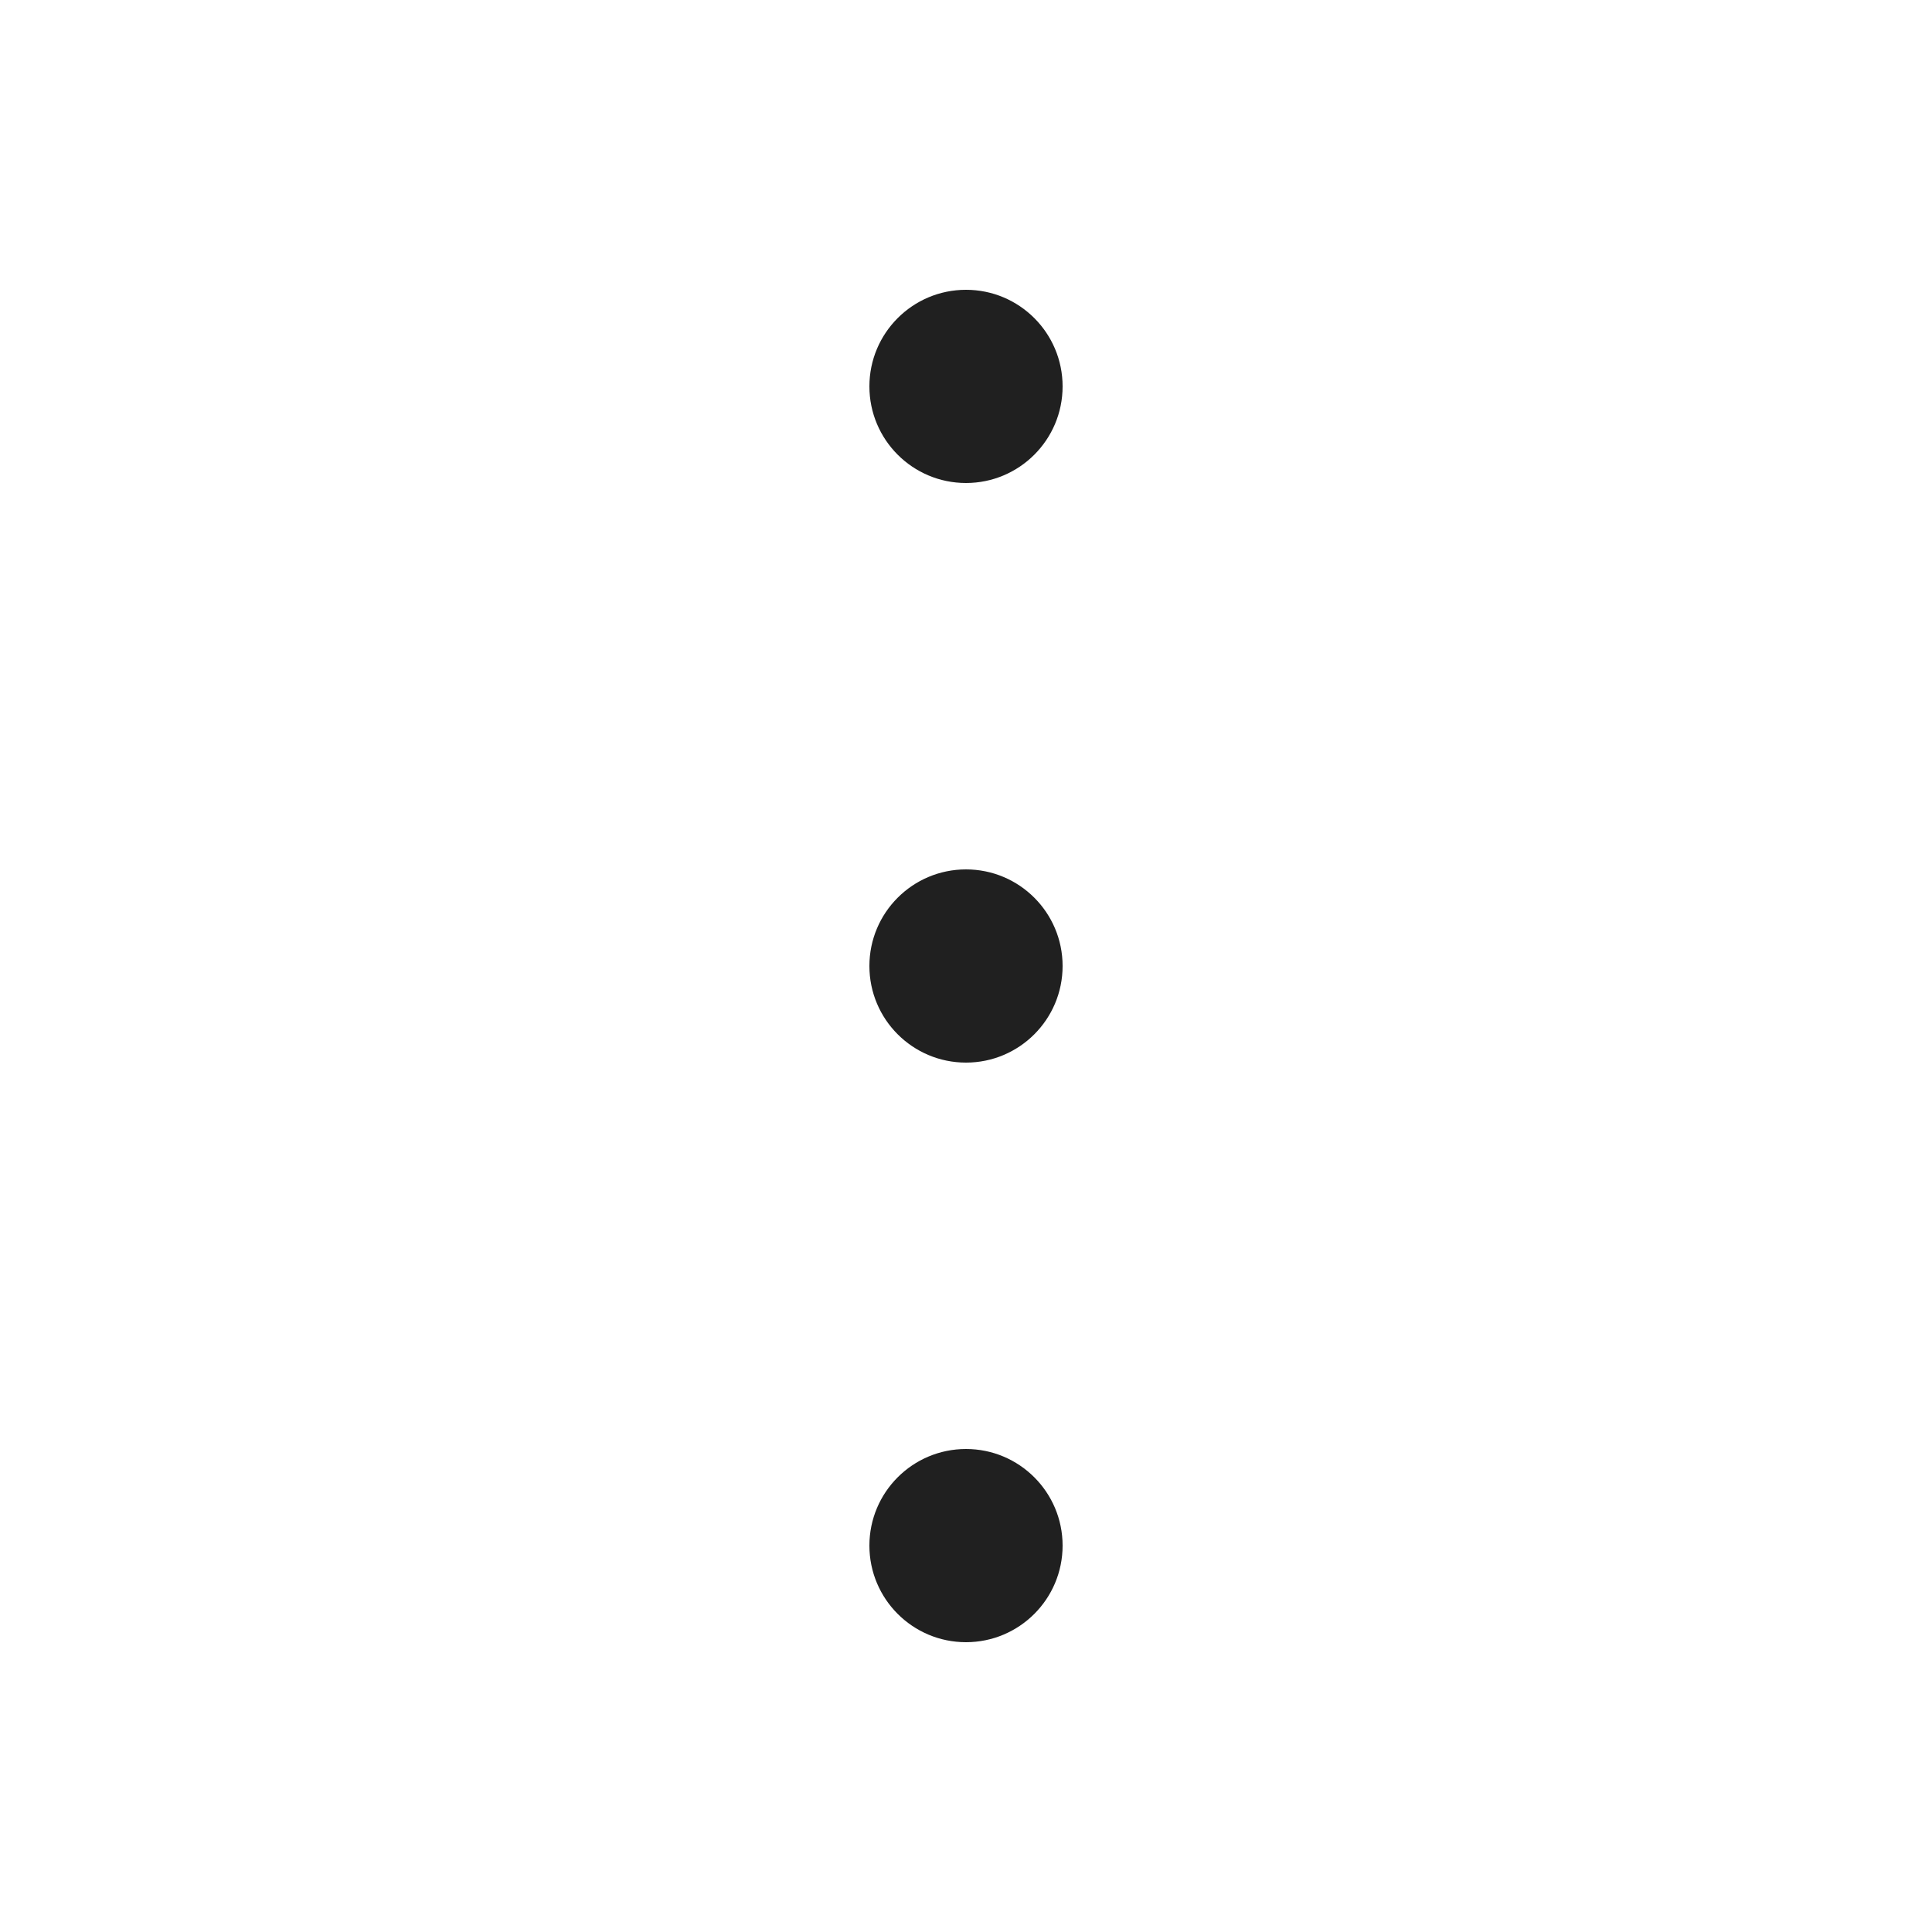
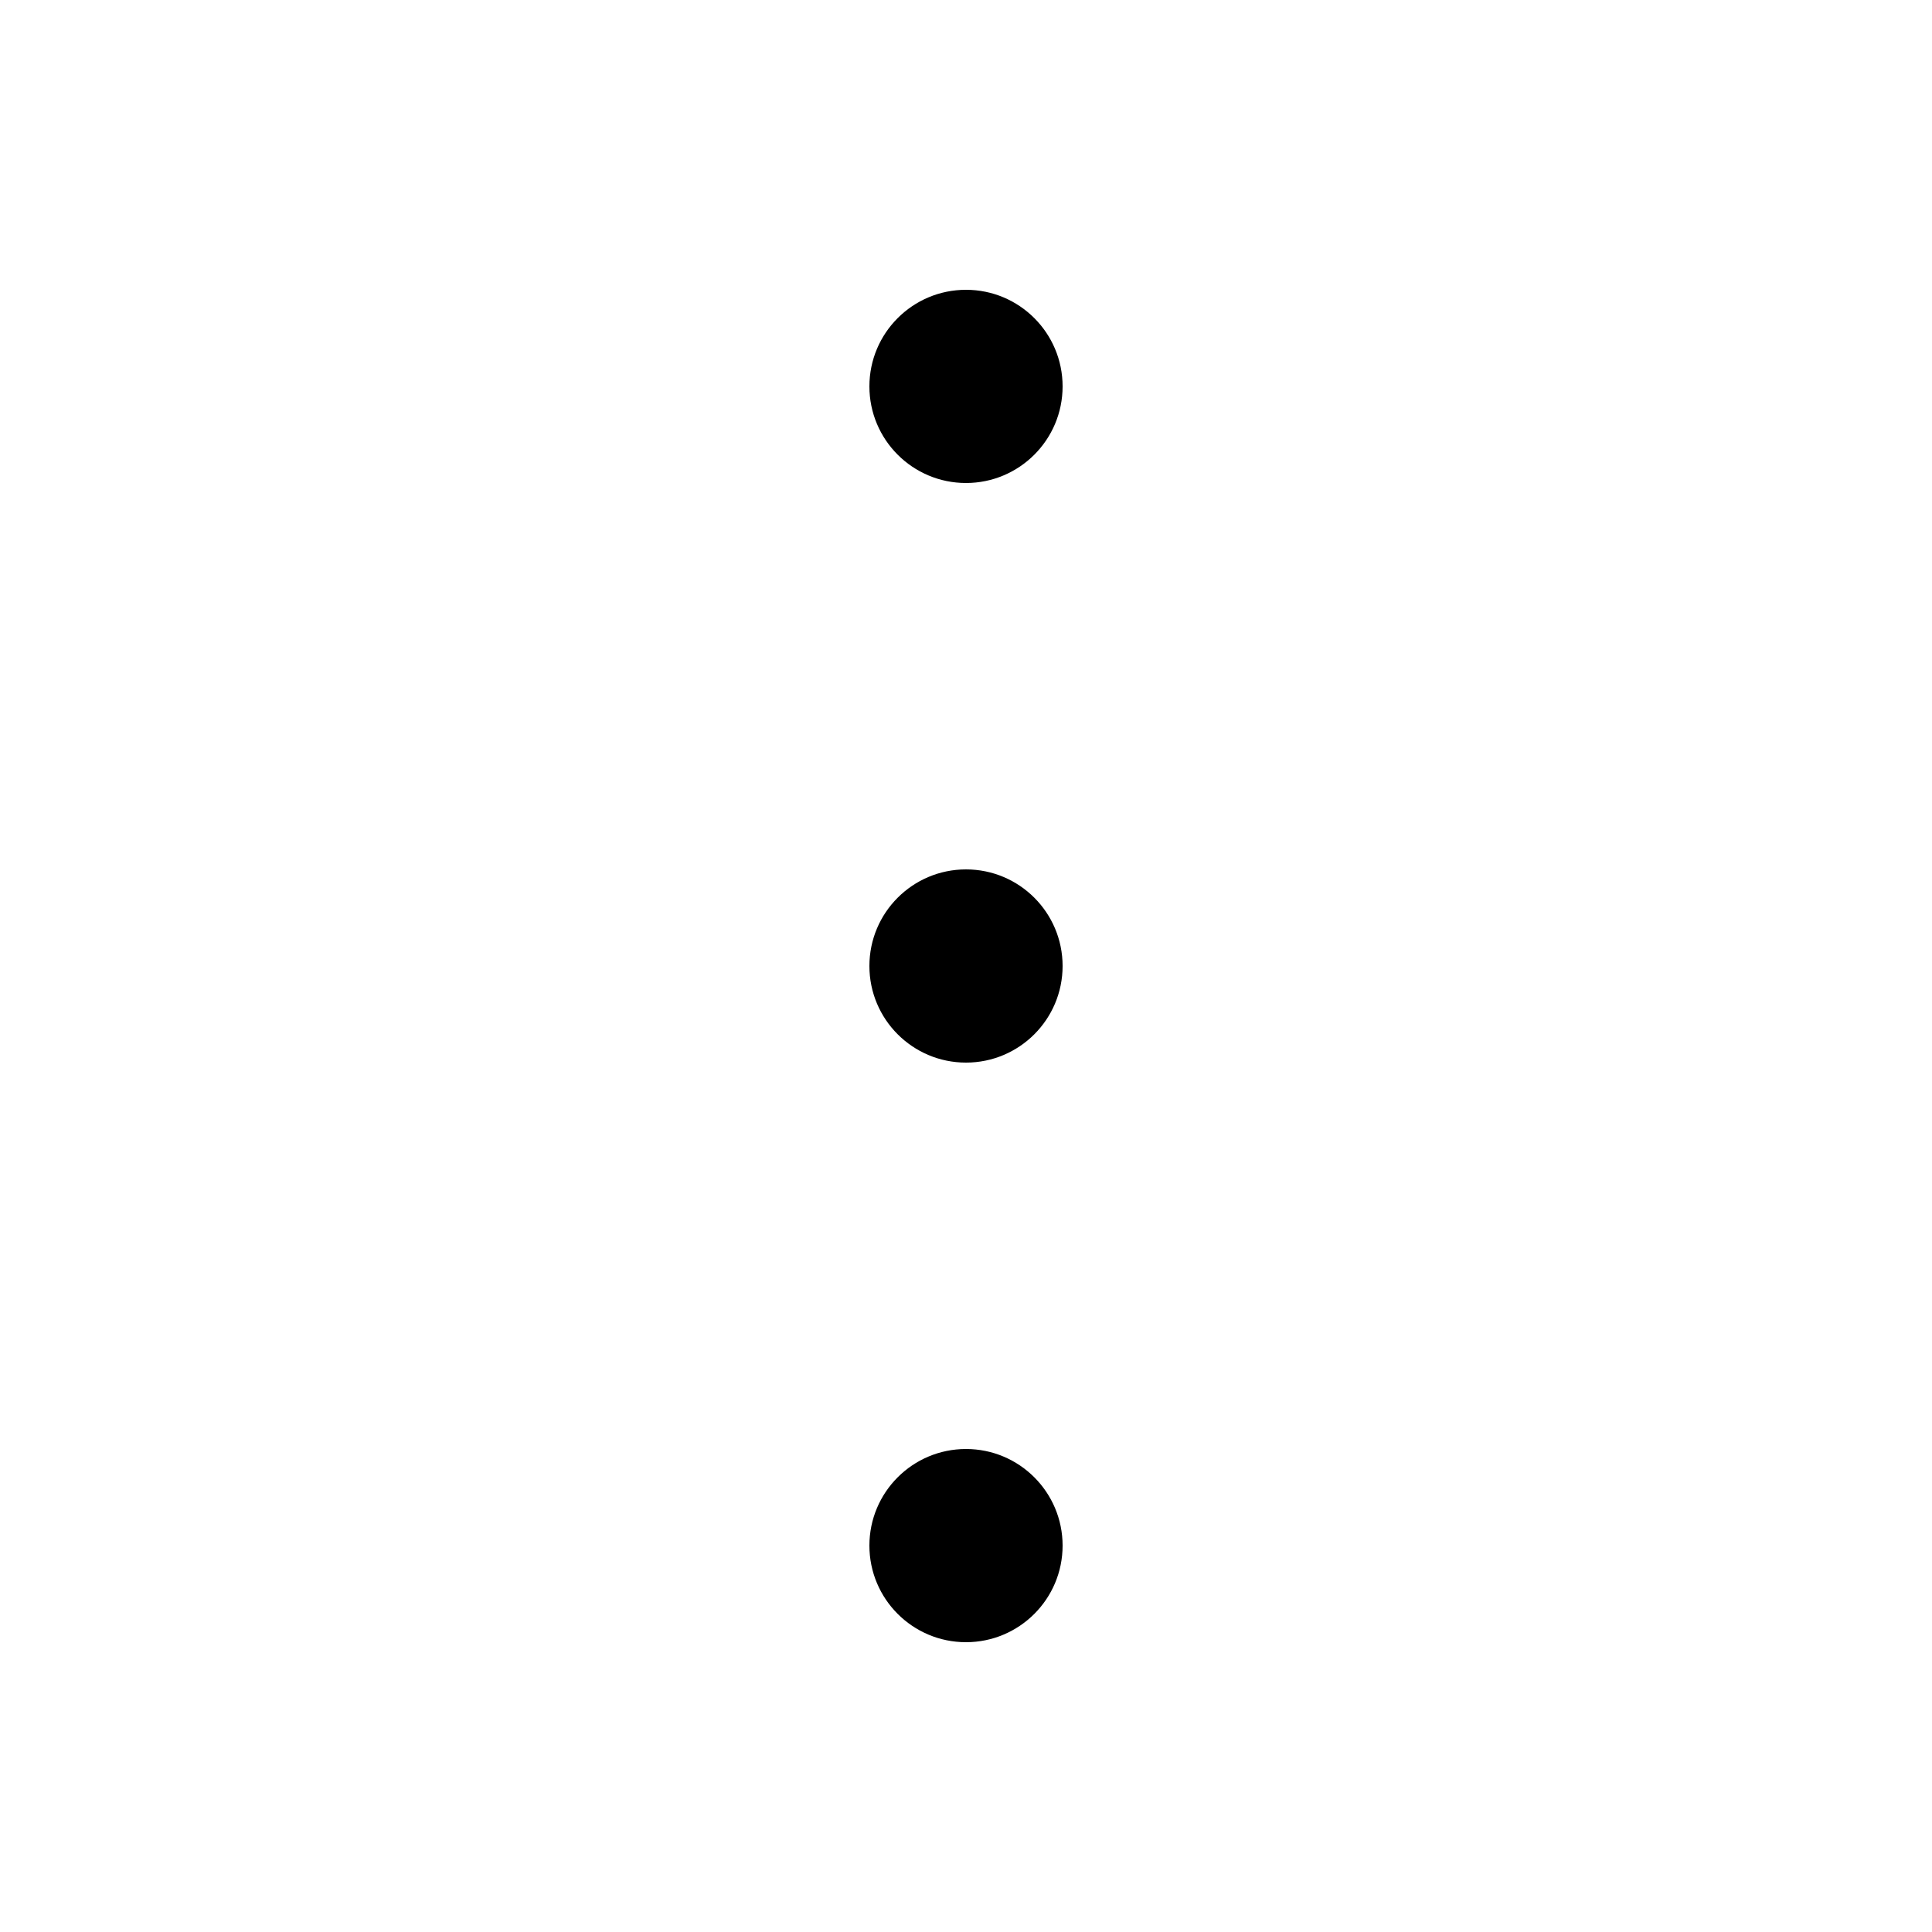
<svg xmlns="http://www.w3.org/2000/svg" width="20" height="20" viewBox="0 0 20 20" fill="none">
-   <circle cx="10" cy="4" r="1" fill="#202020" />
-   <circle cx="10" cy="10" r="1" fill="#202020" />
-   <circle cx="10" cy="16" r="1" fill="#202020" />
+   <circle cx="10" cy="4" r="1" fill="currentColor" />
+   <circle cx="10" cy="10" r="1" fill="currentColor" />
+   <circle cx="10" cy="16" r="1" fill="currentColor" />
</svg>
